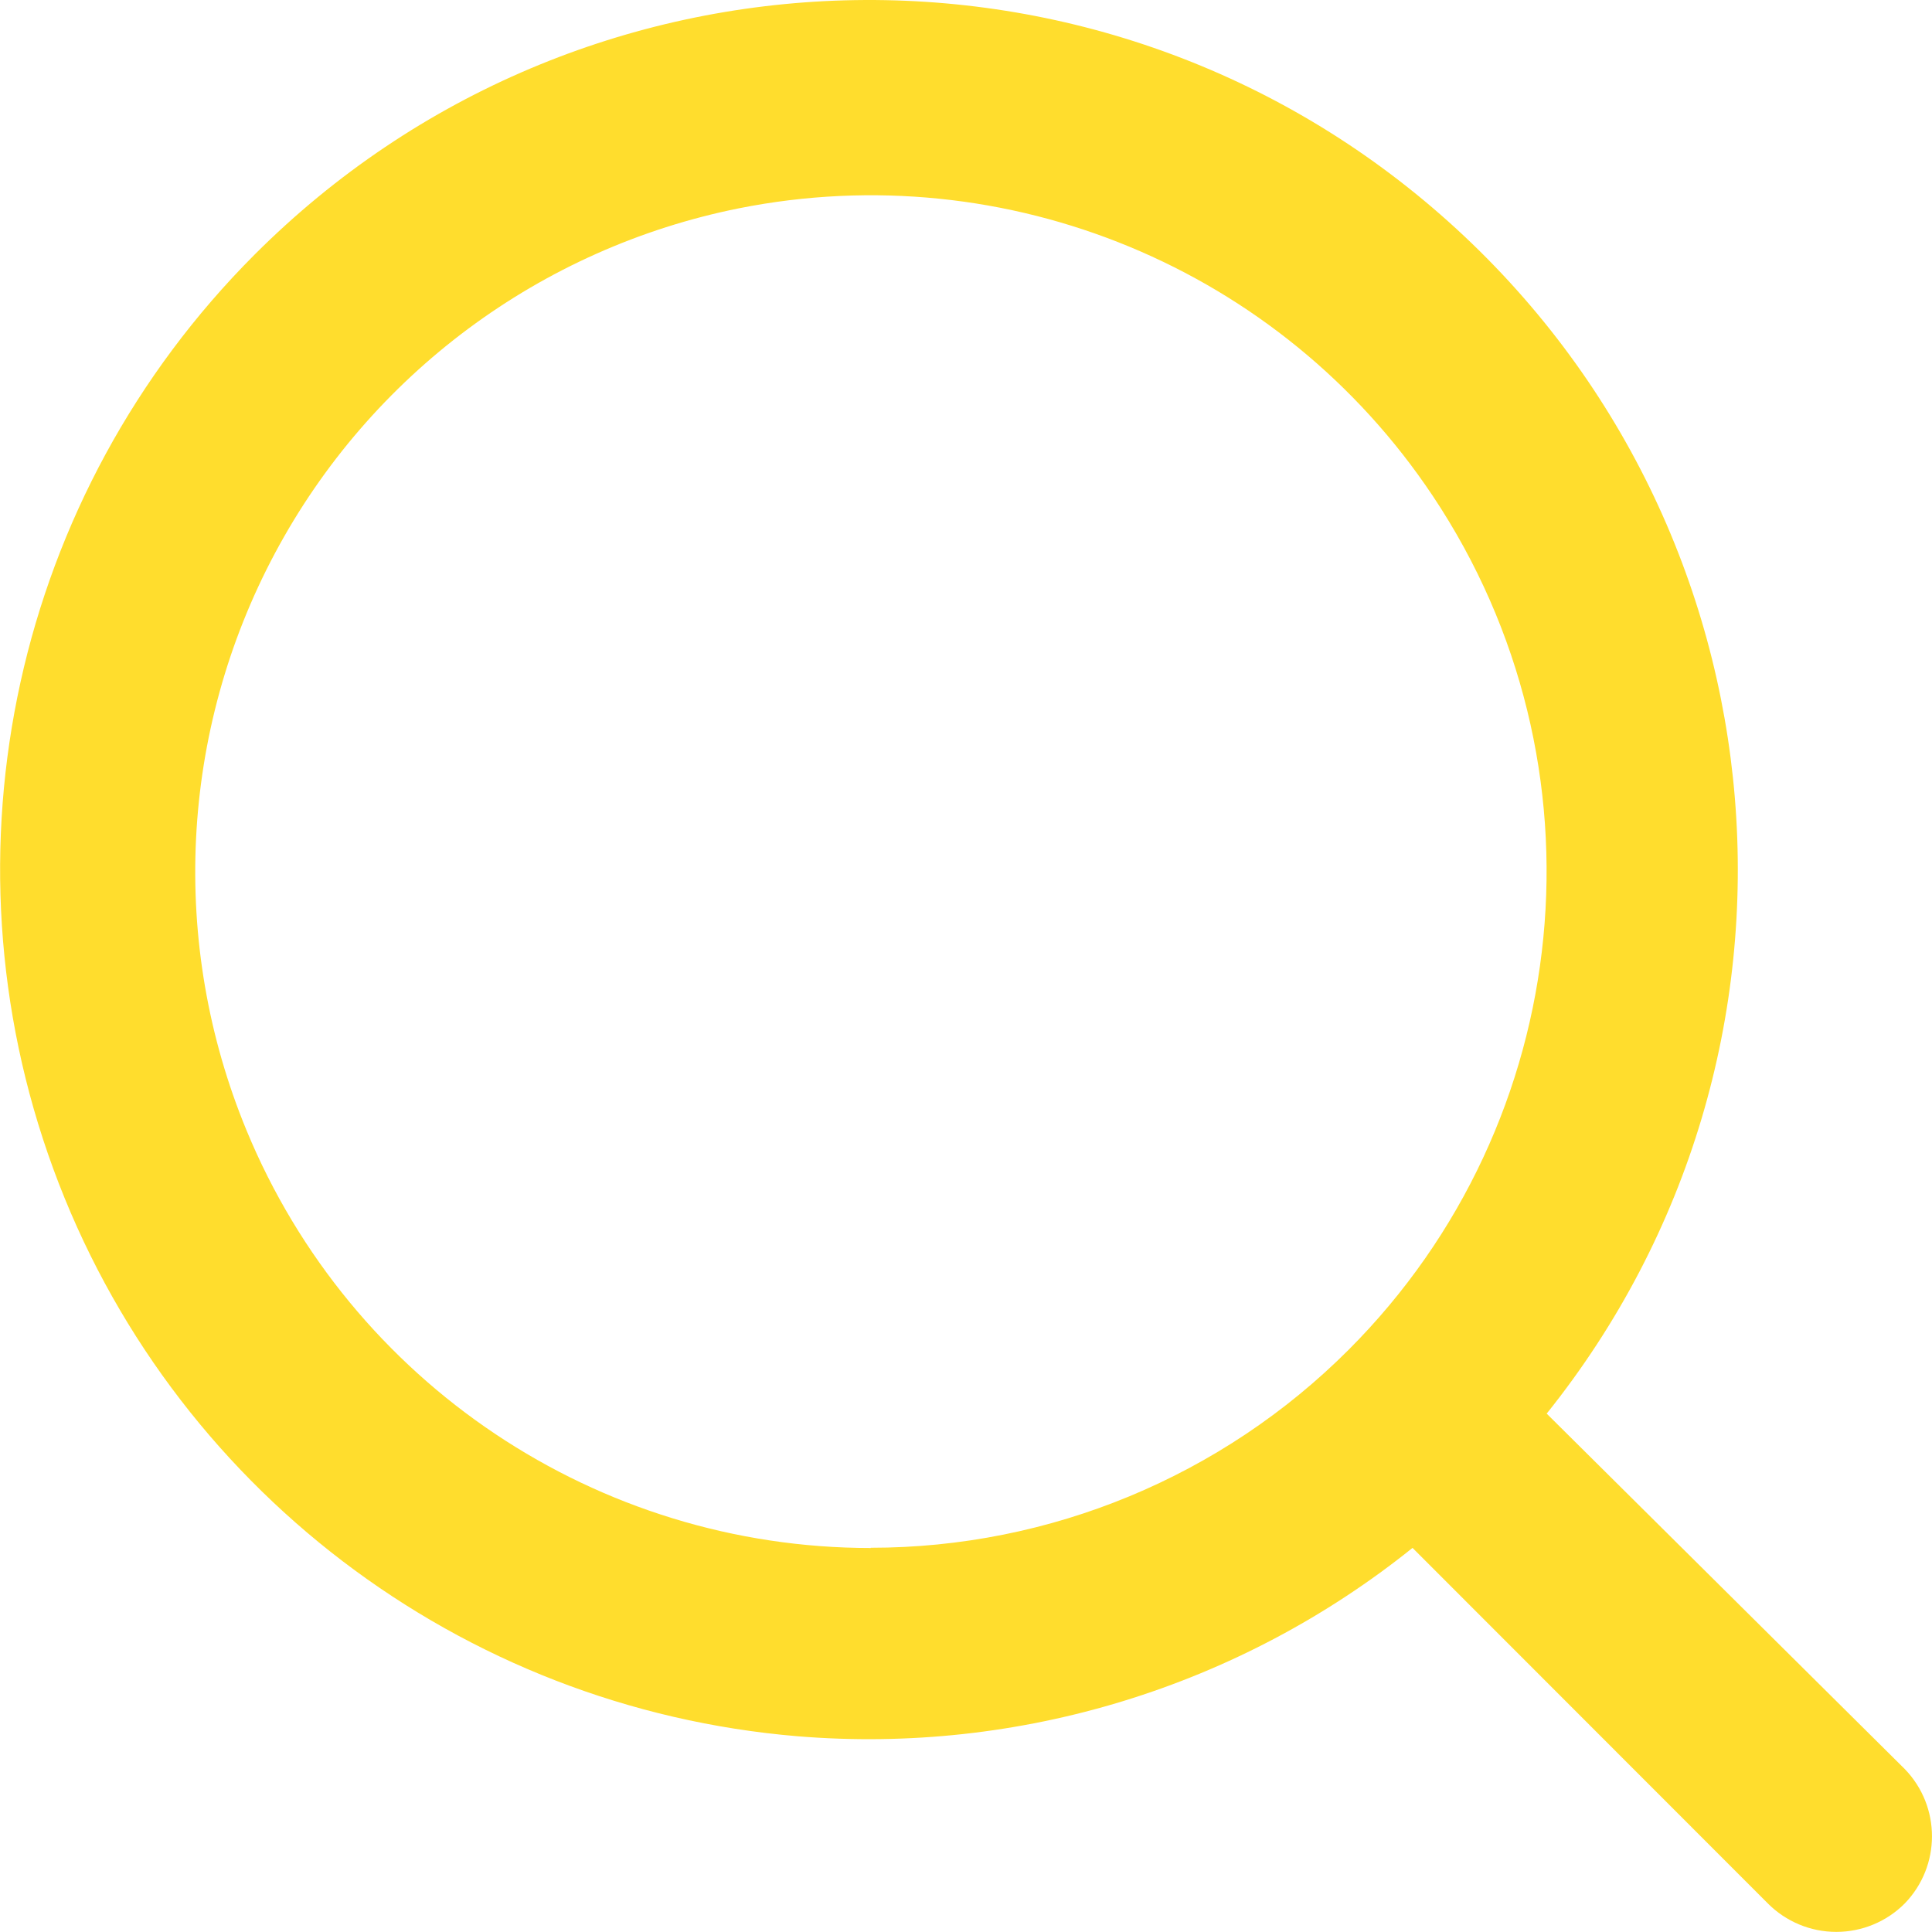
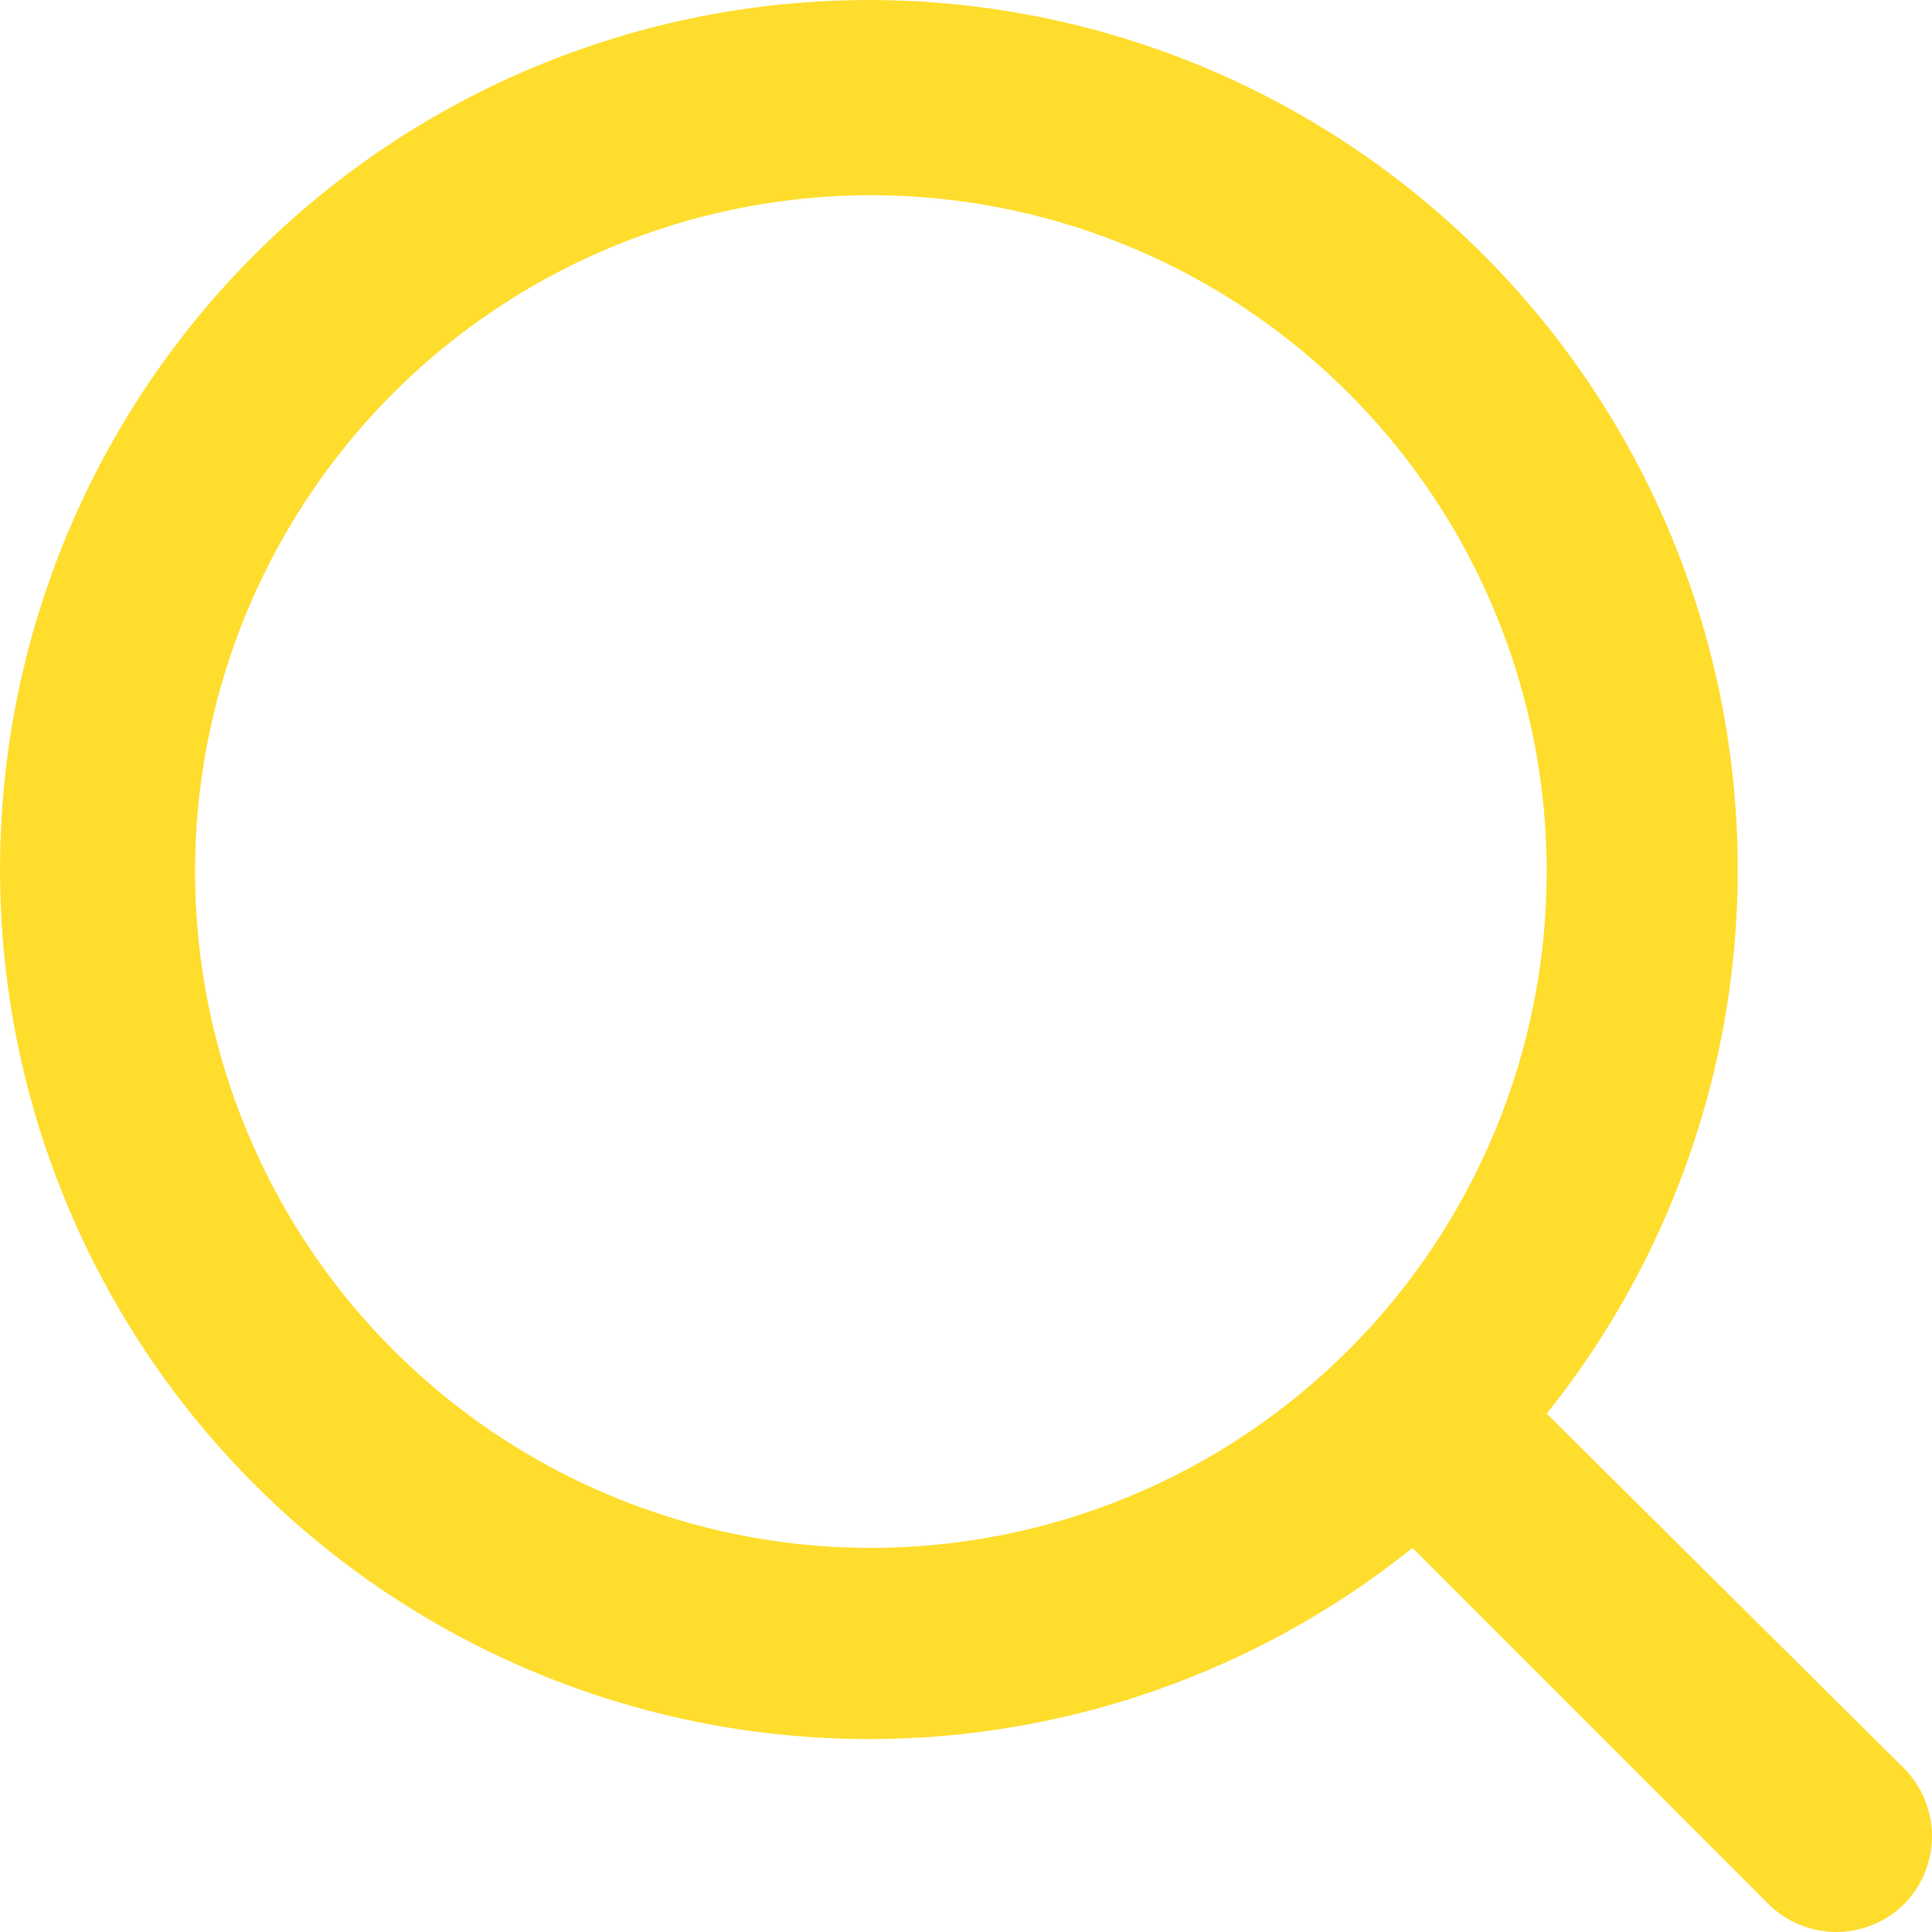
- <svg xmlns="http://www.w3.org/2000/svg" width="16" height="16" fill="none">
-   <path d="M15.775 14.651l-2.966-2.944a7.205 7.205 0 00-.811-9.869 7.192 7.192 0 00-9.89.271 7.204 7.204 0 004.498 12.27 7.192 7.192 0 005.092-1.56l2.942 2.944a.8.8 0 001.135 0 .8.8 0 000-1.112zM7.212 12.82a5.594 5.594 0 01-5.17-3.458A5.605 5.605 0 016.12 1.725a5.593 5.593 0 015.745 2.381 5.604 5.604 0 01-.696 7.072 5.595 5.595 0 01-3.958 1.64z" fill="#FFDD2D" />
+ <svg xmlns="http://www.w3.org/2000/svg" width="16" height="16" viewBox="0 0 16 16" fill="none">
+   <path d="M15.775 14.651L12.809 11.707C13.96 10.27 14.518 8.446 14.367 6.611C14.216 4.775 13.368 3.067 11.998 1.838C10.627 0.609 8.839 -0.048 6.999 0.003C5.159 0.053 3.409 0.807 2.108 2.109C0.806 3.411 0.053 5.163 0.003 7.004C-0.048 8.845 0.609 10.636 1.837 12.007C3.065 13.379 4.772 14.227 6.606 14.378C8.44 14.529 10.262 13.971 11.698 12.819L14.64 15.763C14.714 15.838 14.803 15.898 14.9 15.938C14.998 15.979 15.102 16 15.208 16C15.313 16 15.418 15.979 15.515 15.938C15.613 15.898 15.701 15.838 15.775 15.763C15.919 15.614 16 15.415 16 15.207C16 15 15.919 14.8 15.775 14.651ZM7.212 12.819C6.106 12.819 5.023 12.49 4.103 11.875C3.183 11.259 2.465 10.385 2.042 9.361C1.618 8.338 1.507 7.212 1.723 6.125C1.939 5.039 2.472 4.041 3.255 3.257C4.038 2.474 5.035 1.941 6.121 1.725C7.206 1.508 8.332 1.619 9.354 2.043C10.377 2.467 11.251 3.185 11.866 4.106C12.481 5.027 12.809 6.11 12.809 7.218C12.809 8.703 12.22 10.128 11.17 11.178C10.12 12.229 8.697 12.819 7.212 12.819Z" fill="#FFDD2D" />
</svg>
